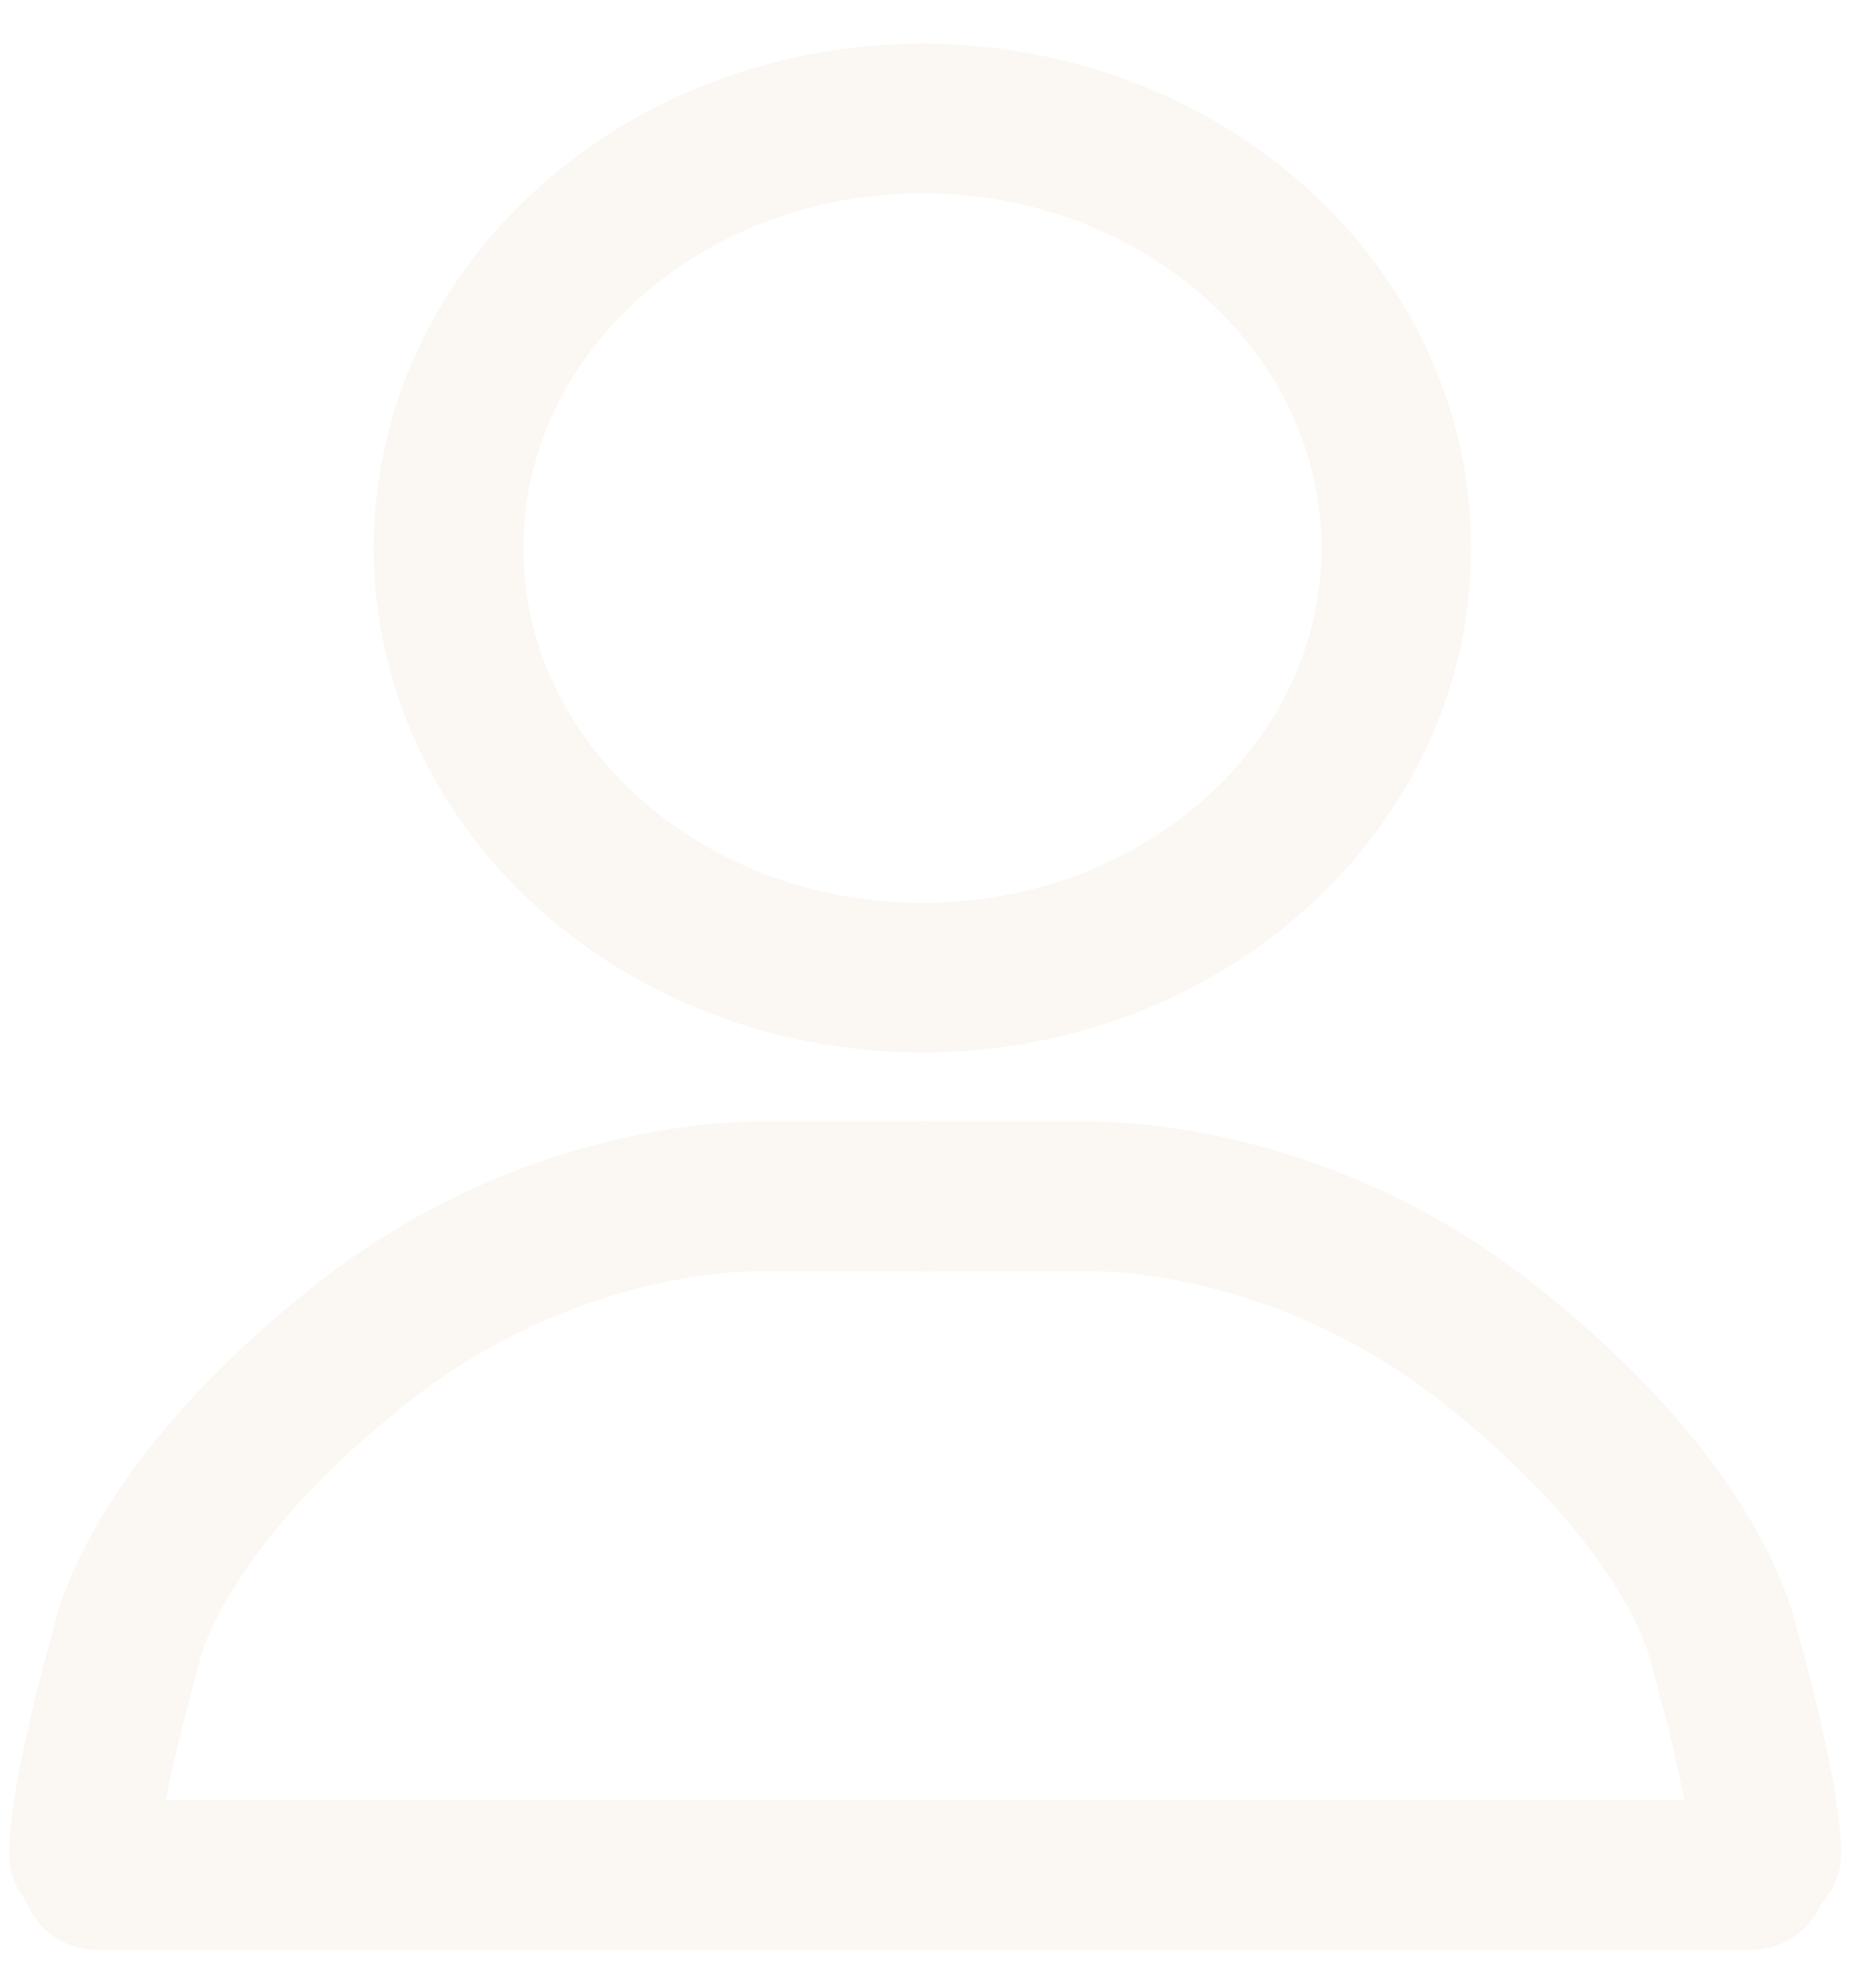
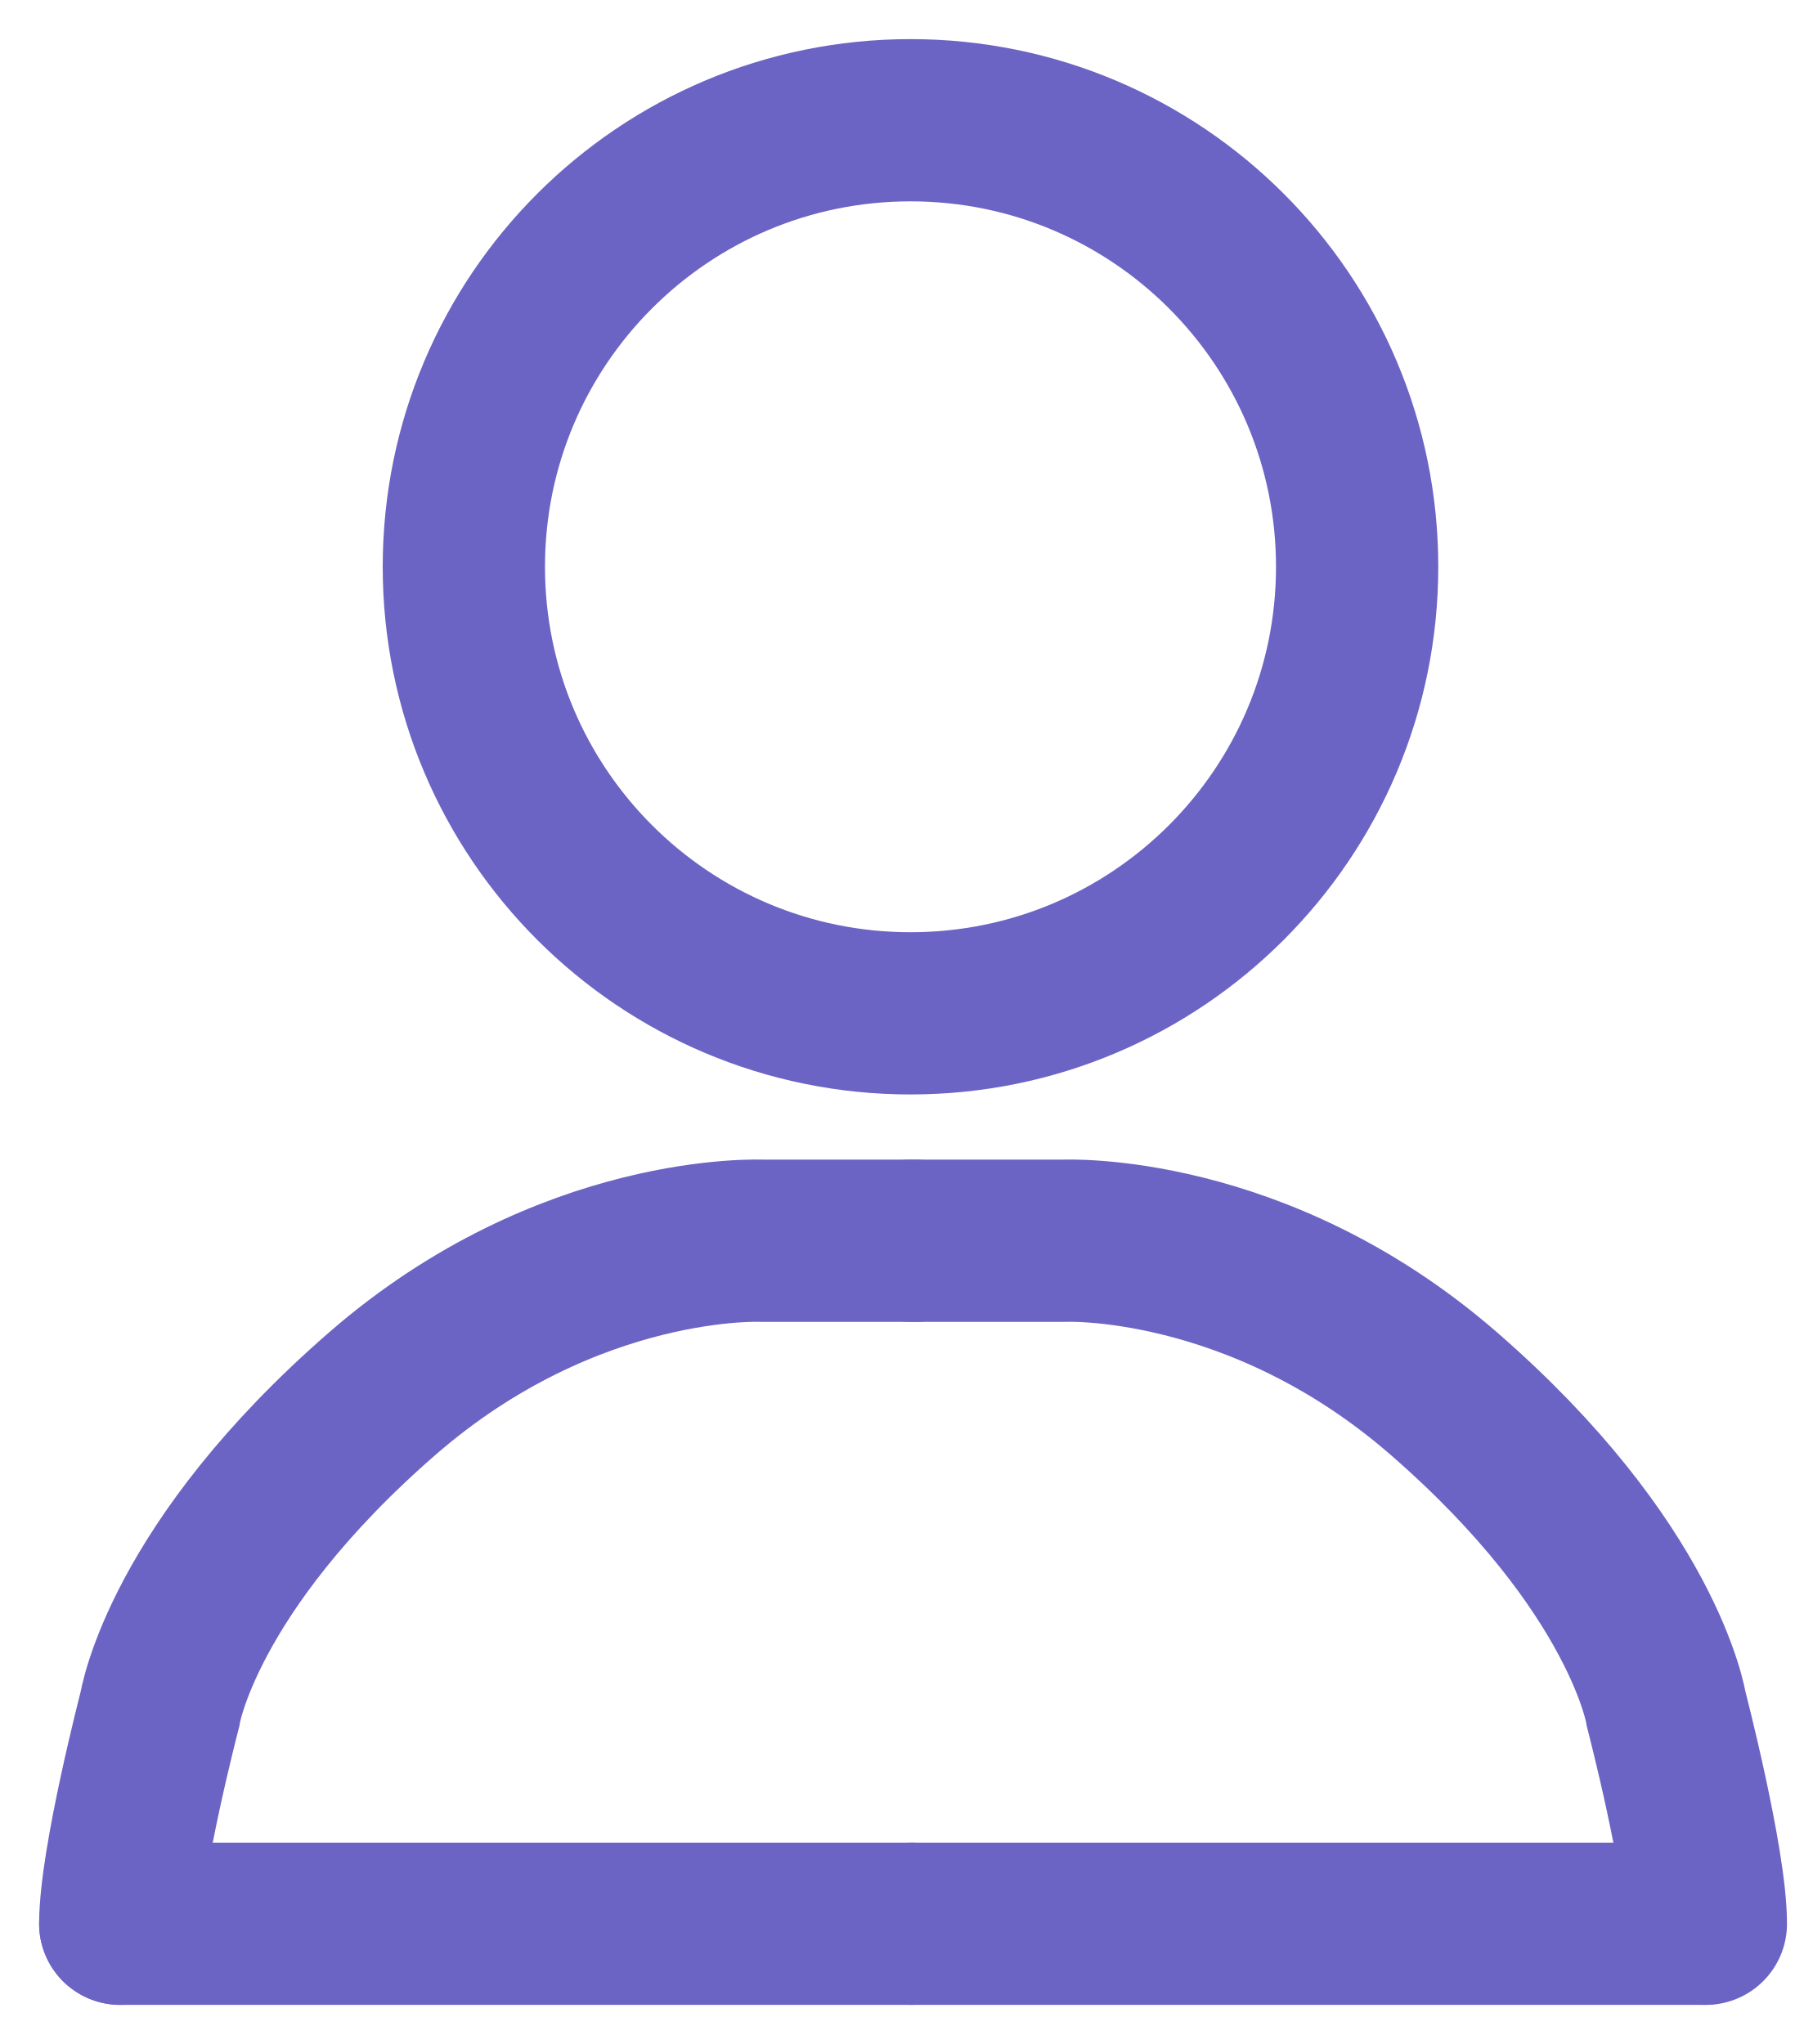
- <svg xmlns="http://www.w3.org/2000/svg" width="39" height="41" viewBox="0 0 39 41" fill="none">
-   <path d="M1.746 38.555C1.746 37.316 2.621 34.262 2.621 34.262C2.621 34.262 3.102 31.434 7.536 27.94C11.652 24.697 15.924 24.887 15.924 24.887H19.297" stroke="#FBF8F3" stroke-width="3.113" stroke-linecap="round" />
-   <path d="M36.733 38.555C36.733 37.316 35.858 34.262 35.858 34.262C35.858 34.262 35.38 31.434 30.945 27.94C26.827 24.697 22.556 24.887 22.556 24.887H19.183" stroke="#FBF8F3" stroke-width="3.113" stroke-linecap="round" />
-   <path d="M19.437 39H2" stroke="#FBF8F3" stroke-width="3.113" stroke-linecap="round" />
-   <path d="M36.436 39H19" stroke="#FBF8F3" stroke-width="3.113" stroke-linecap="round" />
-   <path d="M19.183 20.337C24.626 20.337 29.039 16.336 29.039 11.401C29.039 6.466 24.626 2.465 19.183 2.465C13.74 2.465 9.328 6.466 9.328 11.401C9.328 16.336 13.74 20.337 19.183 20.337Z" stroke="#FBF8F3" stroke-width="3.113" stroke-linecap="round" />
+ <svg xmlns="http://www.w3.org/2000/svg" width="45" height="51" viewBox="0 0 45 51" fill="none">
+   <path d="M3 48C3 46.455 3.989 42.648 3.989 42.648C3.989 42.648 4.532 39.122 9.545 34.765C14.199 30.721 19.028 30.958 19.028 30.958H22.842" stroke="#6C64C4" stroke-width="4.048" stroke-linecap="round" />
+   <path d="M42.554 48C42.554 46.455 41.565 42.648 41.565 42.648C41.565 42.648 41.024 39.122 36.01 34.765C31.355 30.721 26.526 30.958 26.526 30.958H22.713" stroke="#6C64C4" stroke-width="4.048" stroke-linecap="round" />
+   <path d="M22.713 48H3" stroke="#6C64C4" stroke-width="4.048" stroke-linecap="round" />
+   <path d="M42.489 48H22.777" stroke="#6C64C4" stroke-width="4.048" stroke-linecap="round" />
+   <path d="M22.713 25.284C28.867 25.284 33.855 20.296 33.855 14.142C33.855 7.988 28.867 3 22.713 3C16.559 3 11.571 7.988 11.571 14.142C11.571 20.296 16.559 25.284 22.713 25.284Z" stroke="#6C64C4" stroke-width="4.048" stroke-linecap="round" />
</svg>
